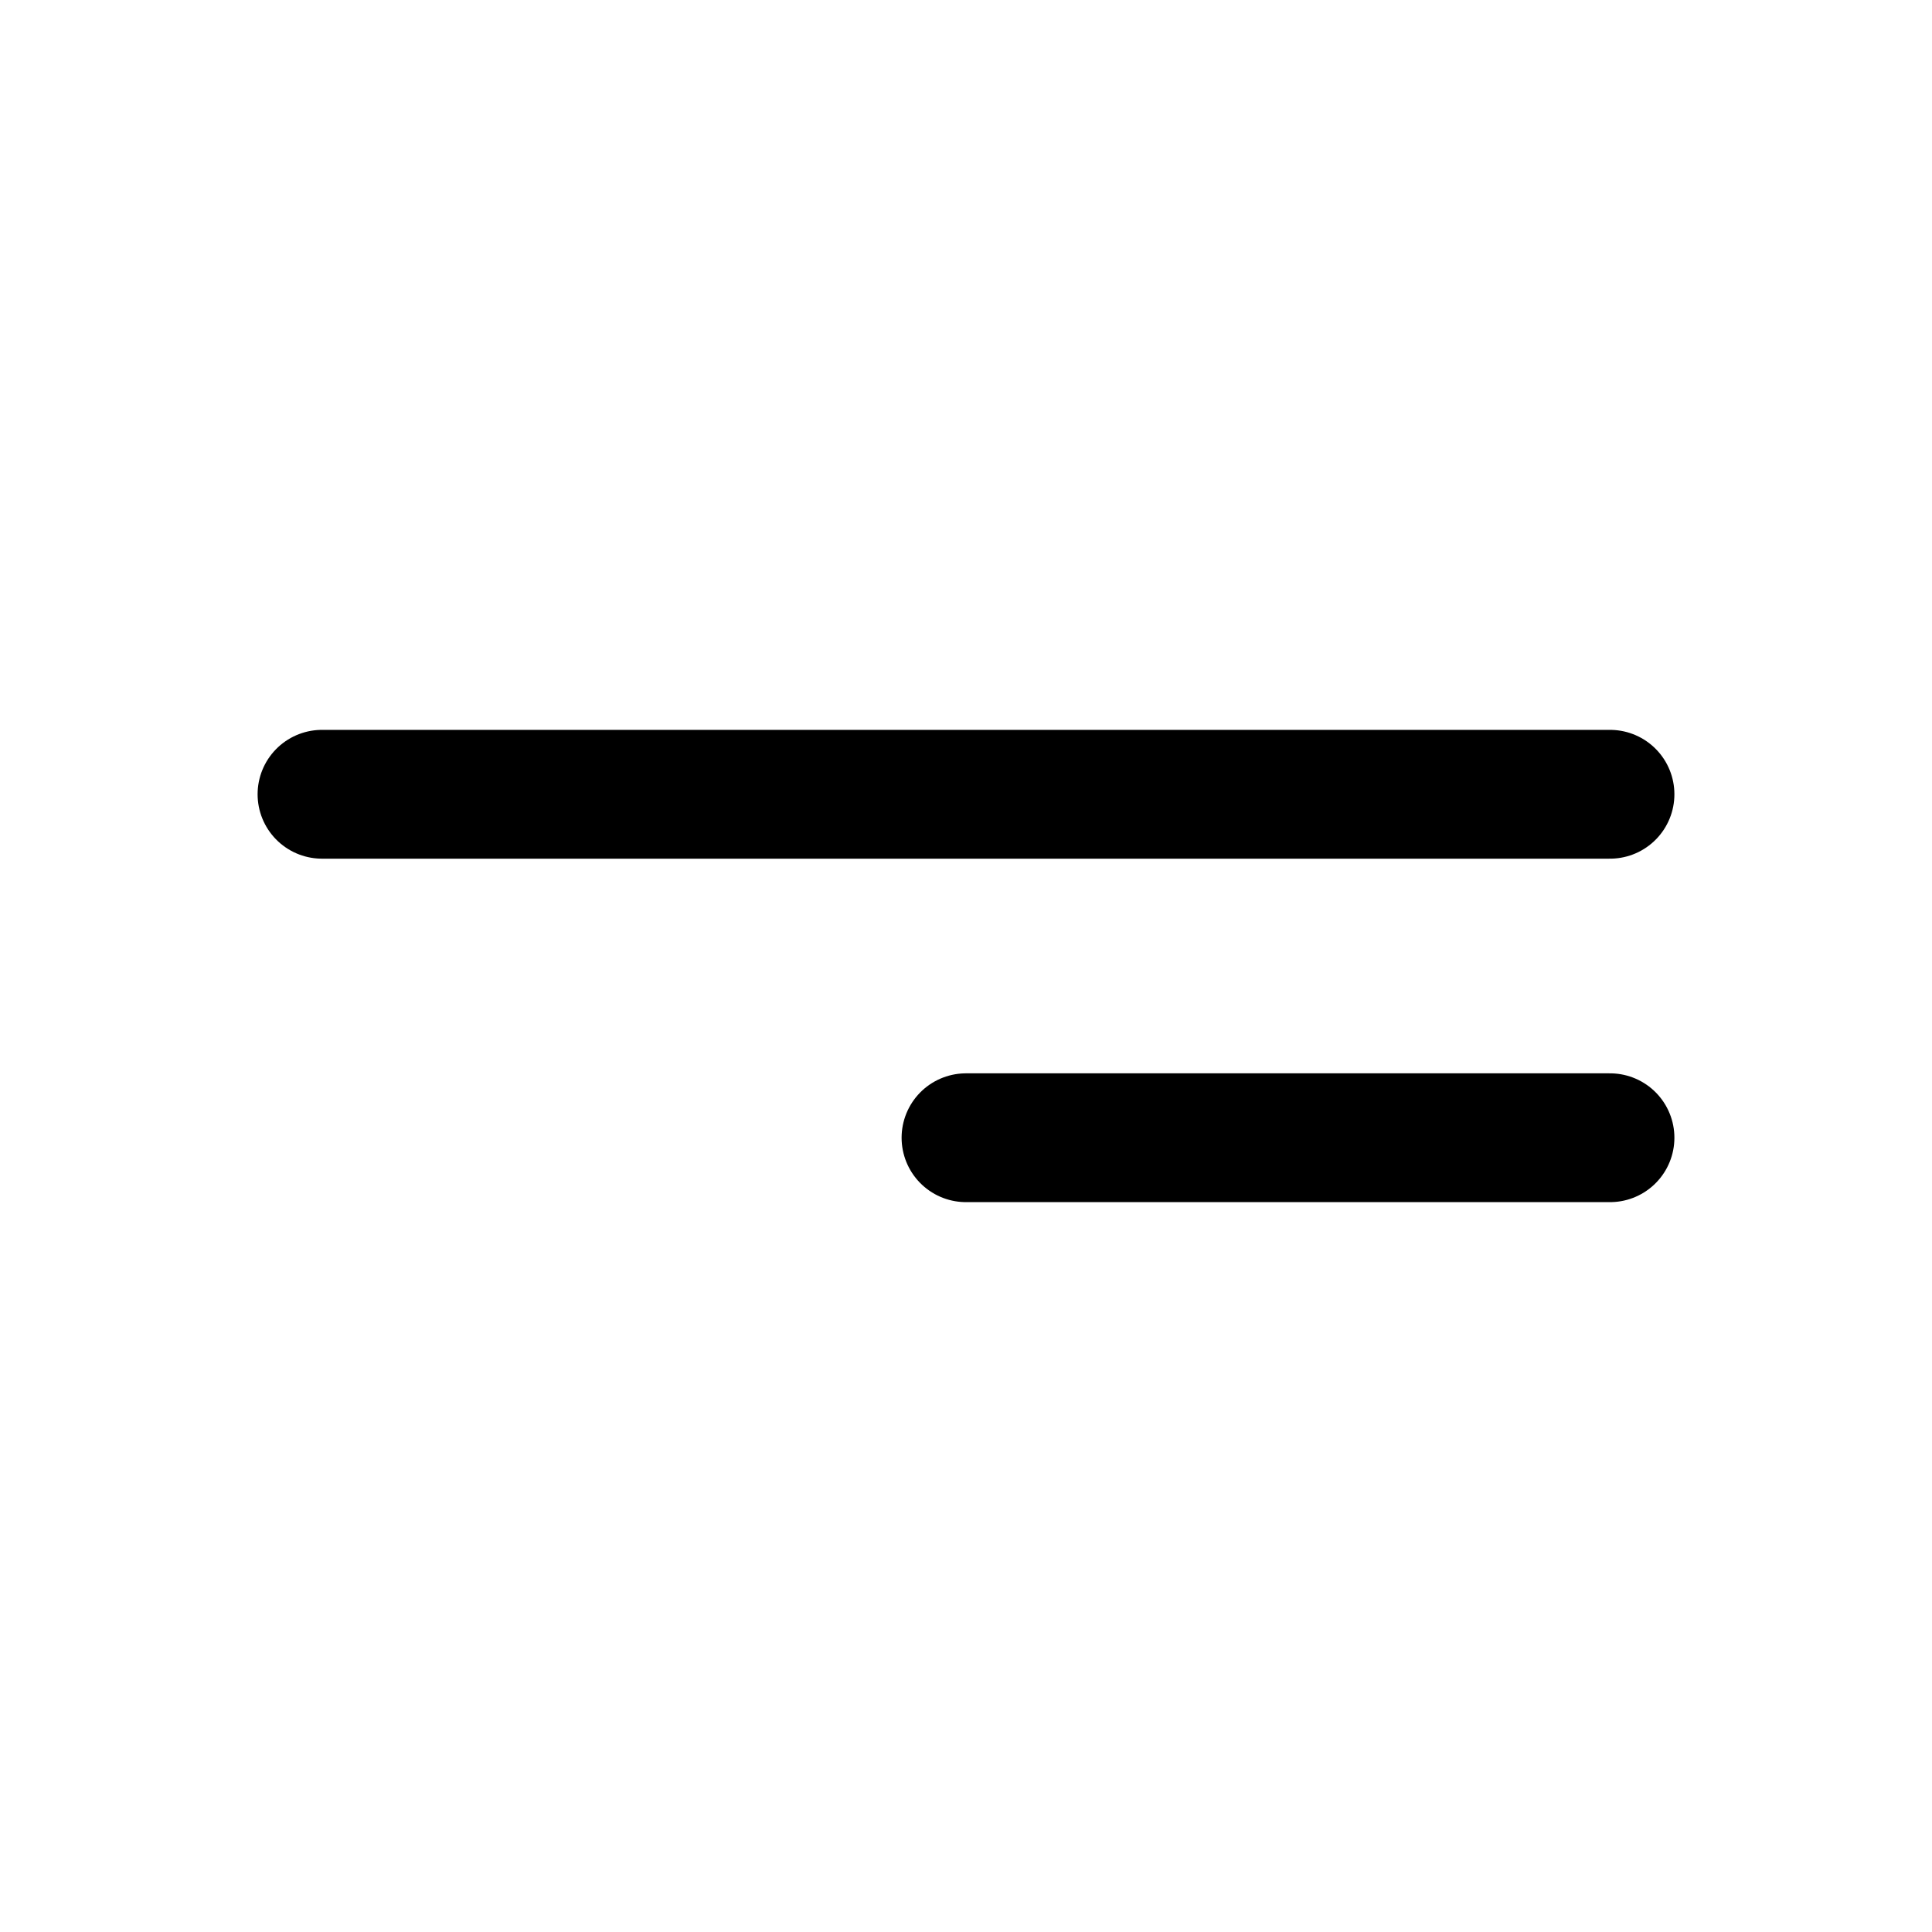
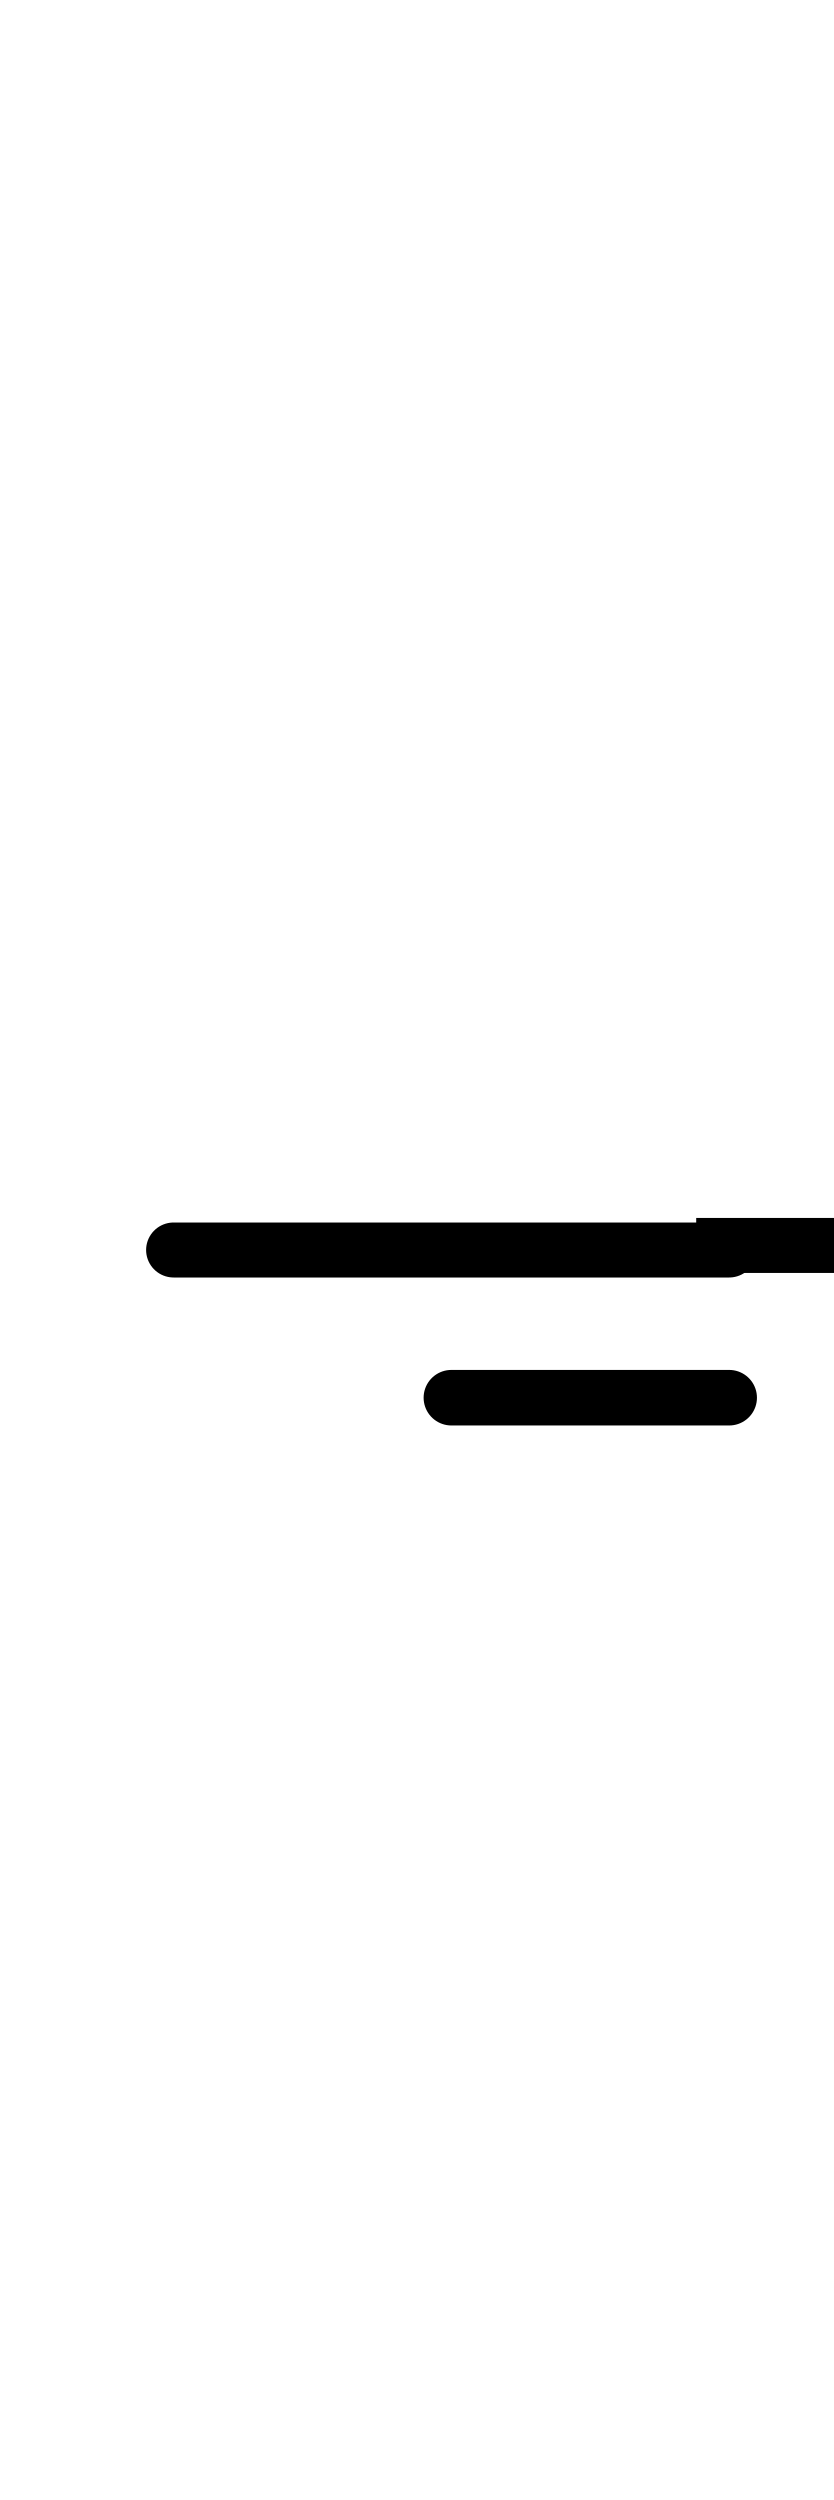
- <svg xmlns="http://www.w3.org/2000/svg" viewBox="0 0 45 45" version="1.1" xml:space="preserve" x="0px" y="0px" width="0.5in" height="0.5in" id="svg2">
+ <svg xmlns="http://www.w3.org/2000/svg" viewBox="0 0 45 135" version="1.1" xml:space="preserve" x="0px" y="0px" width="0.5in" height="1.5in" id="svg2">
  <defs id="defs4">
    <style type="text/css" id="style6">
      path,circle {
        stroke:#000000;
        stroke-width: 3;
        stroke-linecap: round;
        stroke-linejoin: round;
        fill: none
      }</style>
  </defs>
-   <path d="m 7.5,18.5 30,0" id="path8" style="fill:none;stroke:#000000;stroke-width:3;stroke-linecap:round;stroke-linejoin:round" />
-   <path d="m 22.5,26.5 15,0" id="path10" style="fill:none;stroke:#000000;stroke-width:3;stroke-linecap:round;stroke-linejoin:round" />
+   <path d="M 9.375,67.5 H 39.375" id="path8" style="fill:none;stroke:#000000;stroke-width:2.97;stroke-linecap:round;stroke-linejoin:round;stroke-miterlimit:4;stroke-dasharray:none" />
+   <path d="m 24.375,75.476 h 15" id="path10" style="fill:none;stroke:#000000;stroke-width:3;stroke-linecap:round;stroke-linejoin:round" />
+   <path style="fill:none;stroke:#000000;stroke-width:2.97;stroke-linecap:butt;stroke-linejoin:miter;stroke-miterlimit:4;stroke-dasharray:none;stroke-opacity:1" d="m 37.595,67.254 h 9.684" id="path1078" />
</svg>
